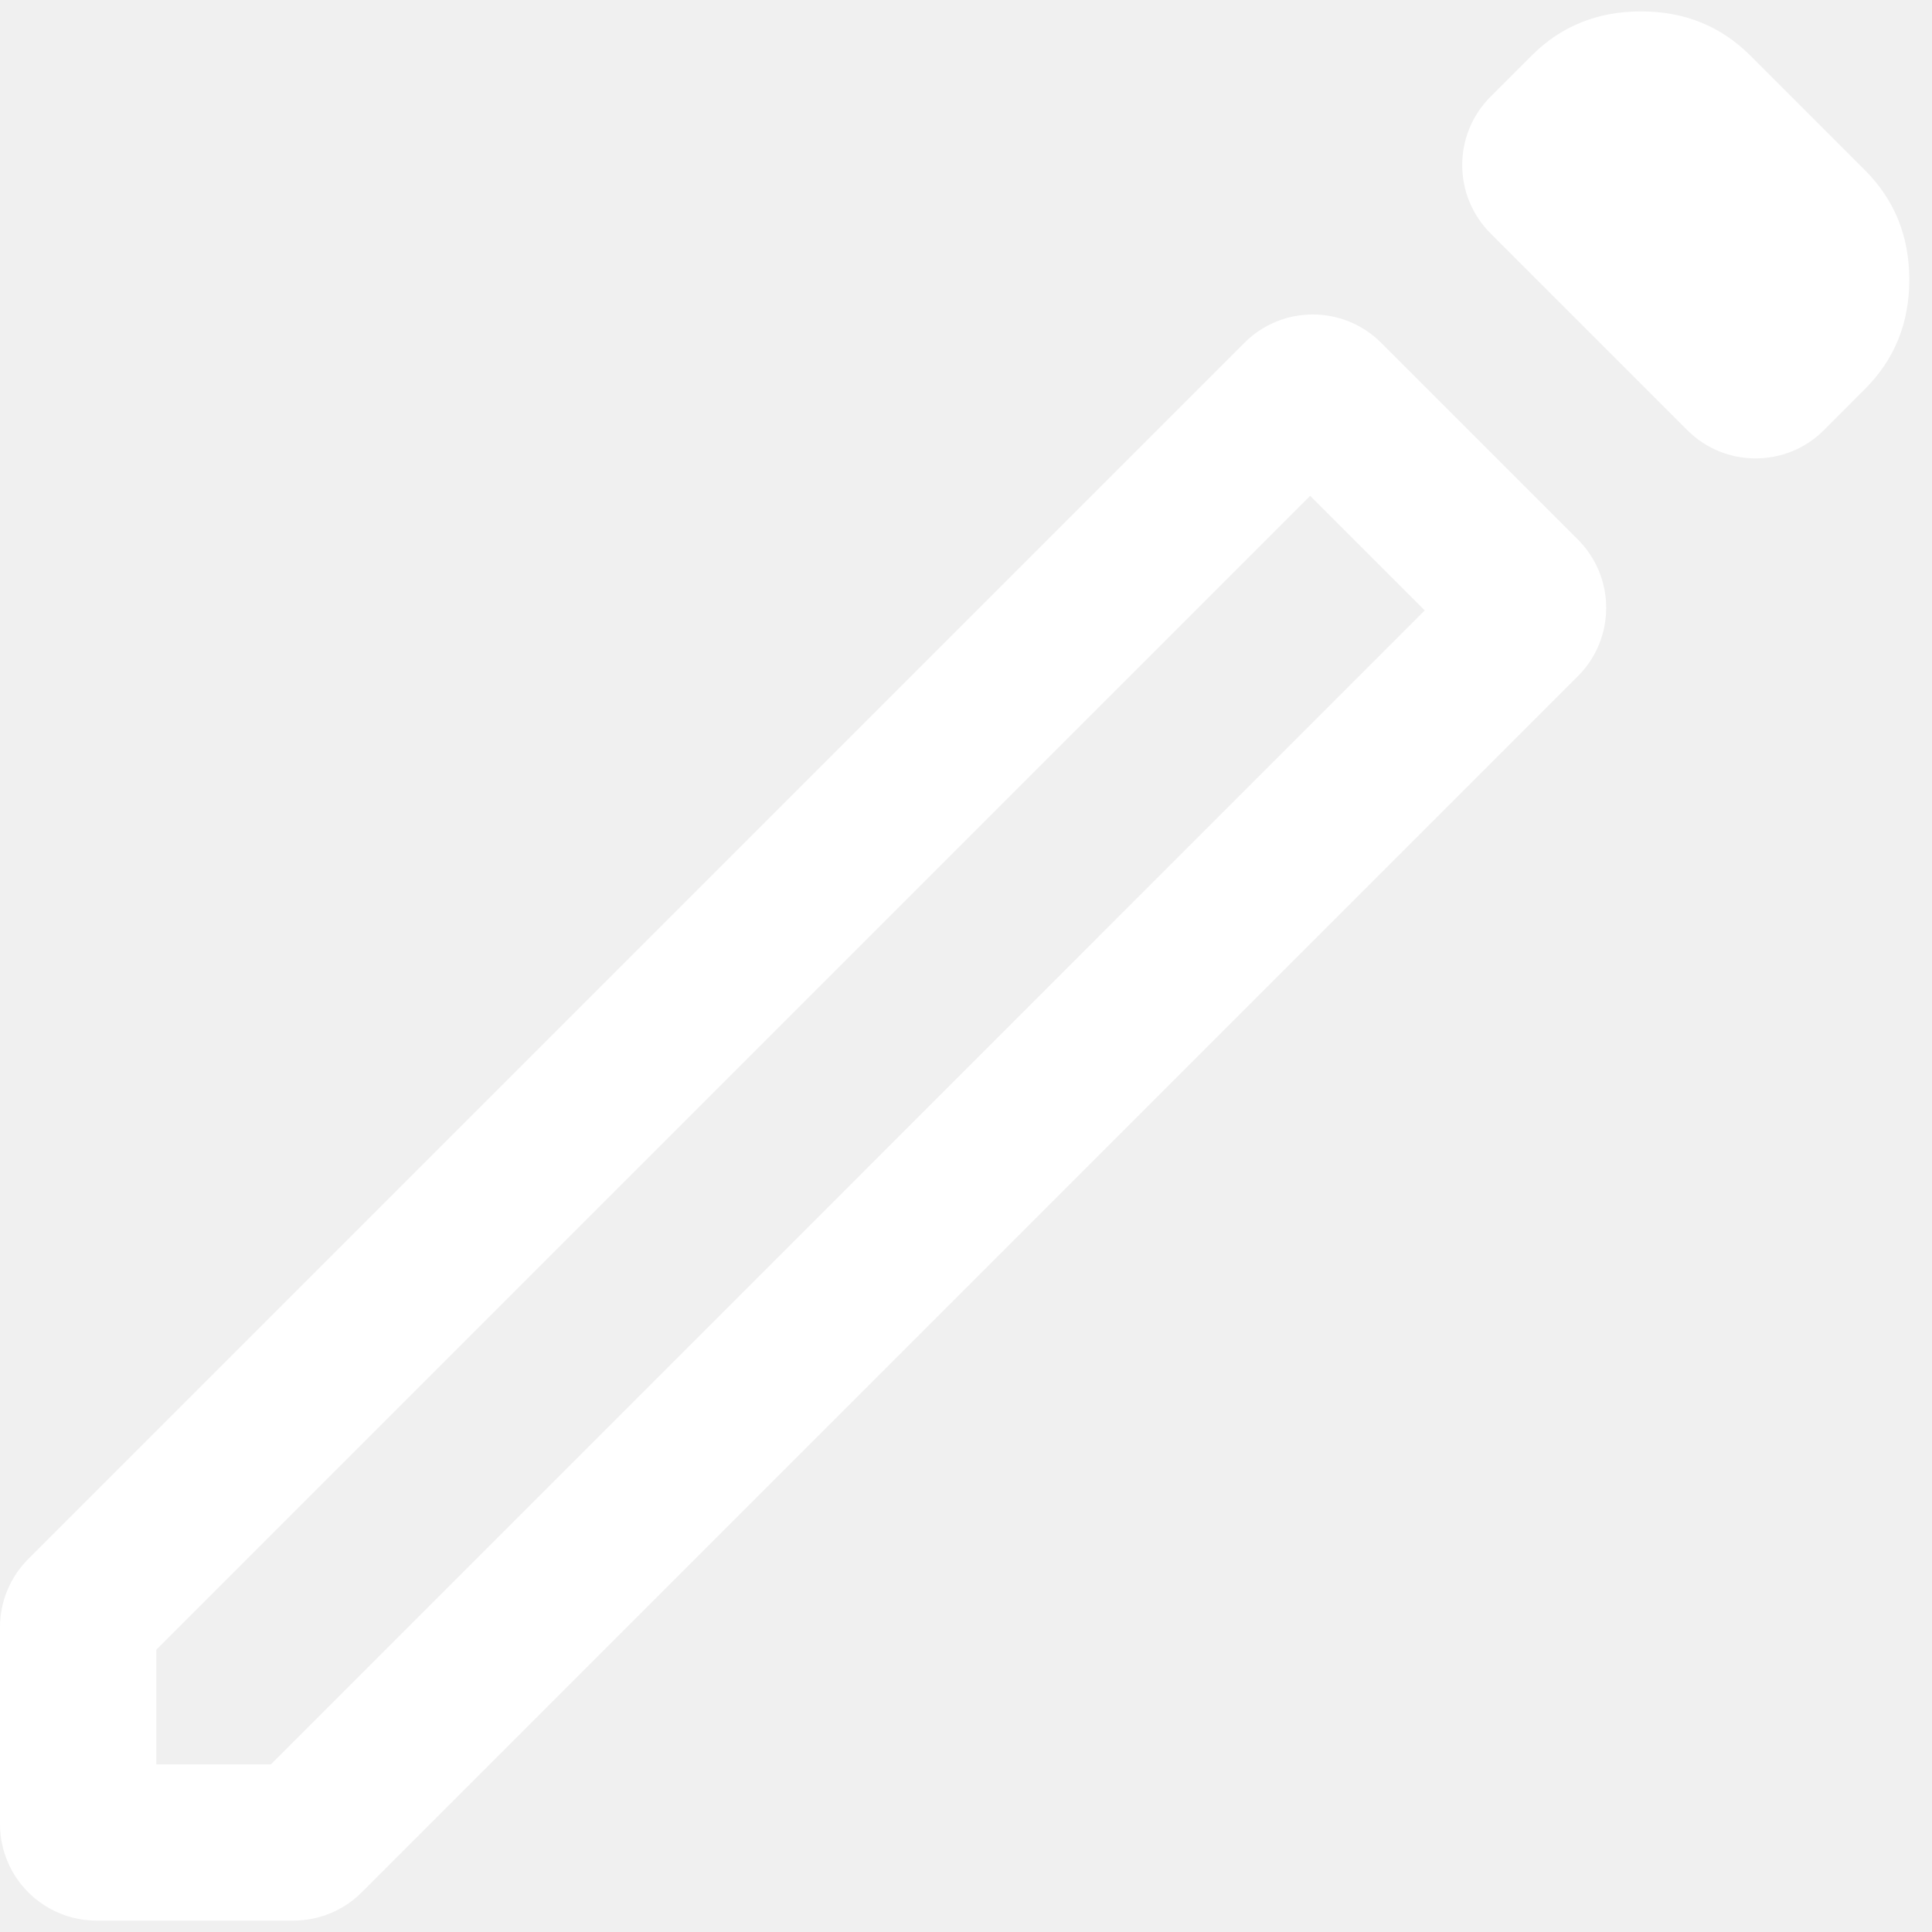
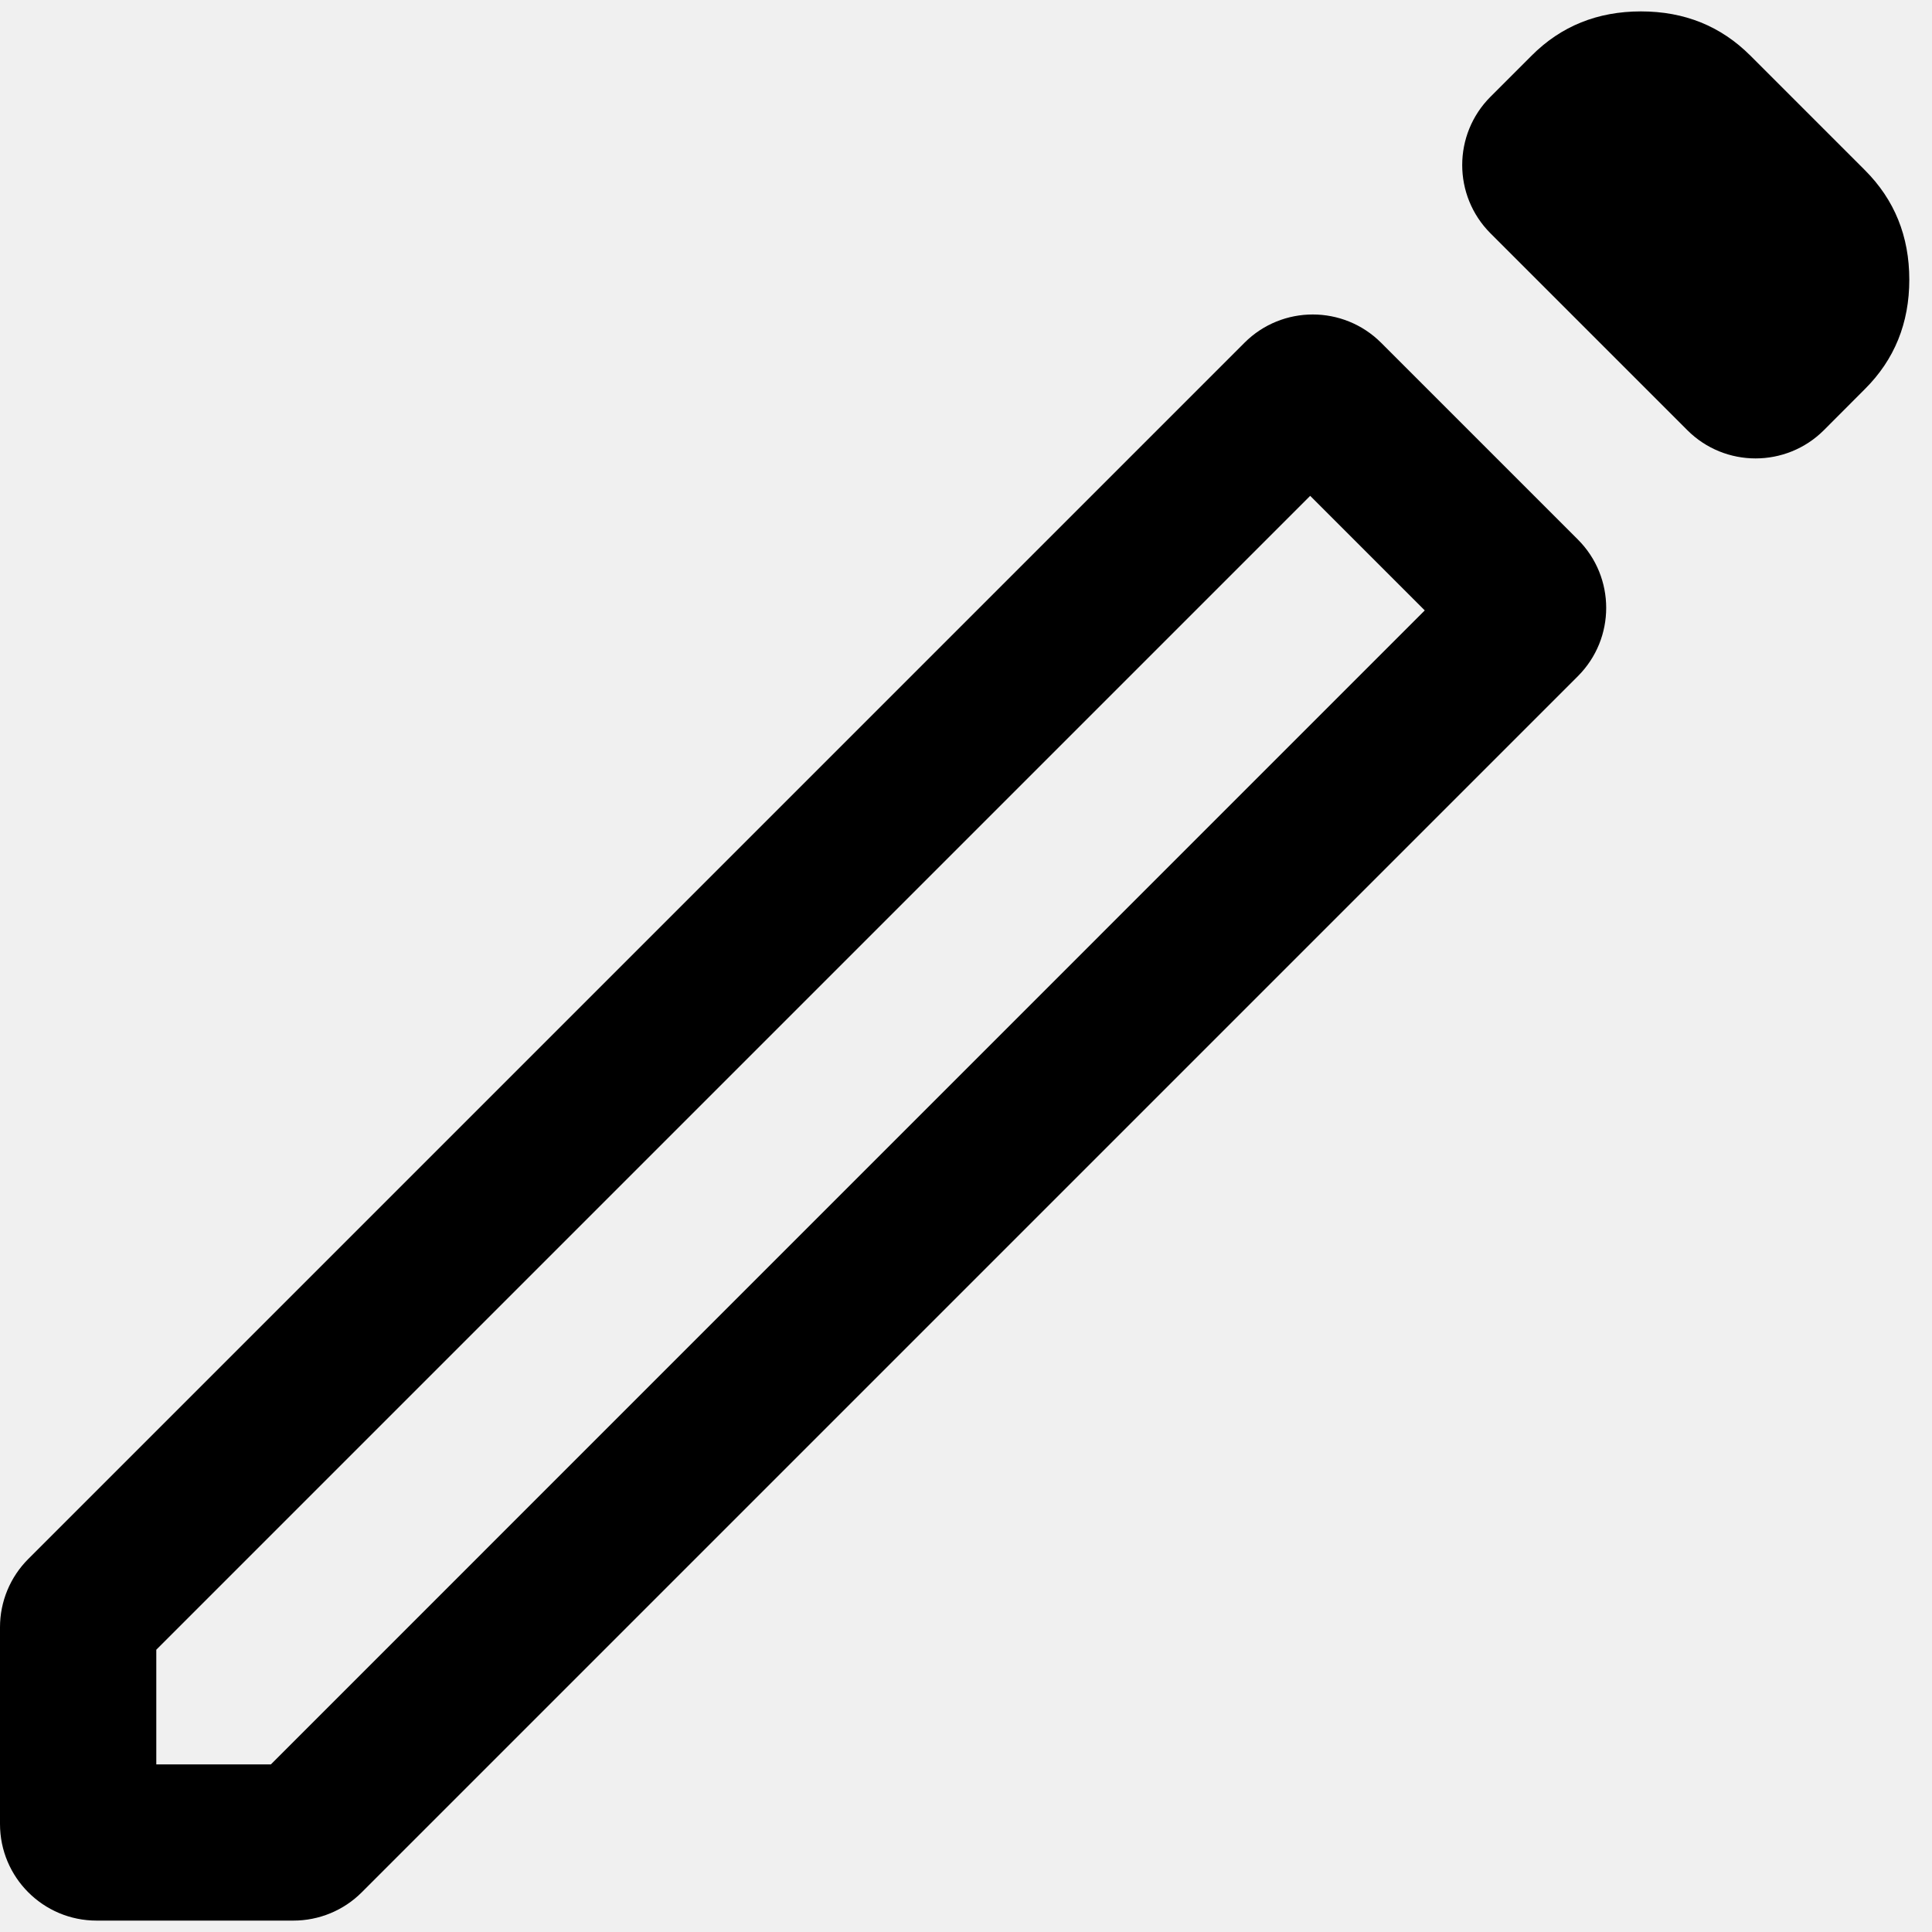
<svg xmlns="http://www.w3.org/2000/svg" width="20" height="20" viewBox="0 0 20 20" fill="none">
-   <path d="M1.618 18.265H2.804L14.749 6.319L13.563 5.133L1.618 17.078V18.265ZM18.881 4.453C18.49 4.843 17.857 4.843 17.467 4.453L15.43 2.416C15.039 2.025 15.039 1.392 15.43 1.001L15.855 0.576C16.16 0.27 16.538 0.118 16.987 0.118C17.437 0.118 17.814 0.27 18.12 0.576L19.306 1.762C19.612 2.068 19.765 2.446 19.765 2.895C19.765 3.344 19.612 3.722 19.306 4.027L18.881 4.453ZM16.334 5.585C16.725 5.976 16.725 6.609 16.334 7L3.744 19.59C3.557 19.777 3.302 19.882 3.037 19.882H1C0.448 19.882 0 19.435 0 18.882V16.845C0 16.58 0.105 16.326 0.293 16.138L12.883 3.548C13.273 3.158 13.906 3.158 14.297 3.548L16.334 5.585ZM14.156 5.726L13.563 5.133L14.749 6.319L14.156 5.726Z" fill="white" />
+   <path d="M1.618 18.265H2.804L14.749 6.319L13.563 5.133L1.618 17.078V18.265ZM18.881 4.453C18.49 4.843 17.857 4.843 17.467 4.453L15.43 2.416C15.039 2.025 15.039 1.392 15.43 1.001L15.855 0.576C16.16 0.27 16.538 0.118 16.987 0.118C17.437 0.118 17.814 0.27 18.12 0.576L19.306 1.762C19.612 2.068 19.765 2.446 19.765 2.895C19.765 3.344 19.612 3.722 19.306 4.027L18.881 4.453ZM16.334 5.585C16.725 5.976 16.725 6.609 16.334 7L3.744 19.59C3.557 19.777 3.302 19.882 3.037 19.882H1C0.448 19.882 0 19.435 0 18.882V16.845C0 16.58 0.105 16.326 0.293 16.138L12.883 3.548C13.273 3.158 13.906 3.158 14.297 3.548L16.334 5.585ZM14.156 5.726L13.563 5.133L14.749 6.319L14.156 5.726Z" fill="currentColor" />
</svg>
